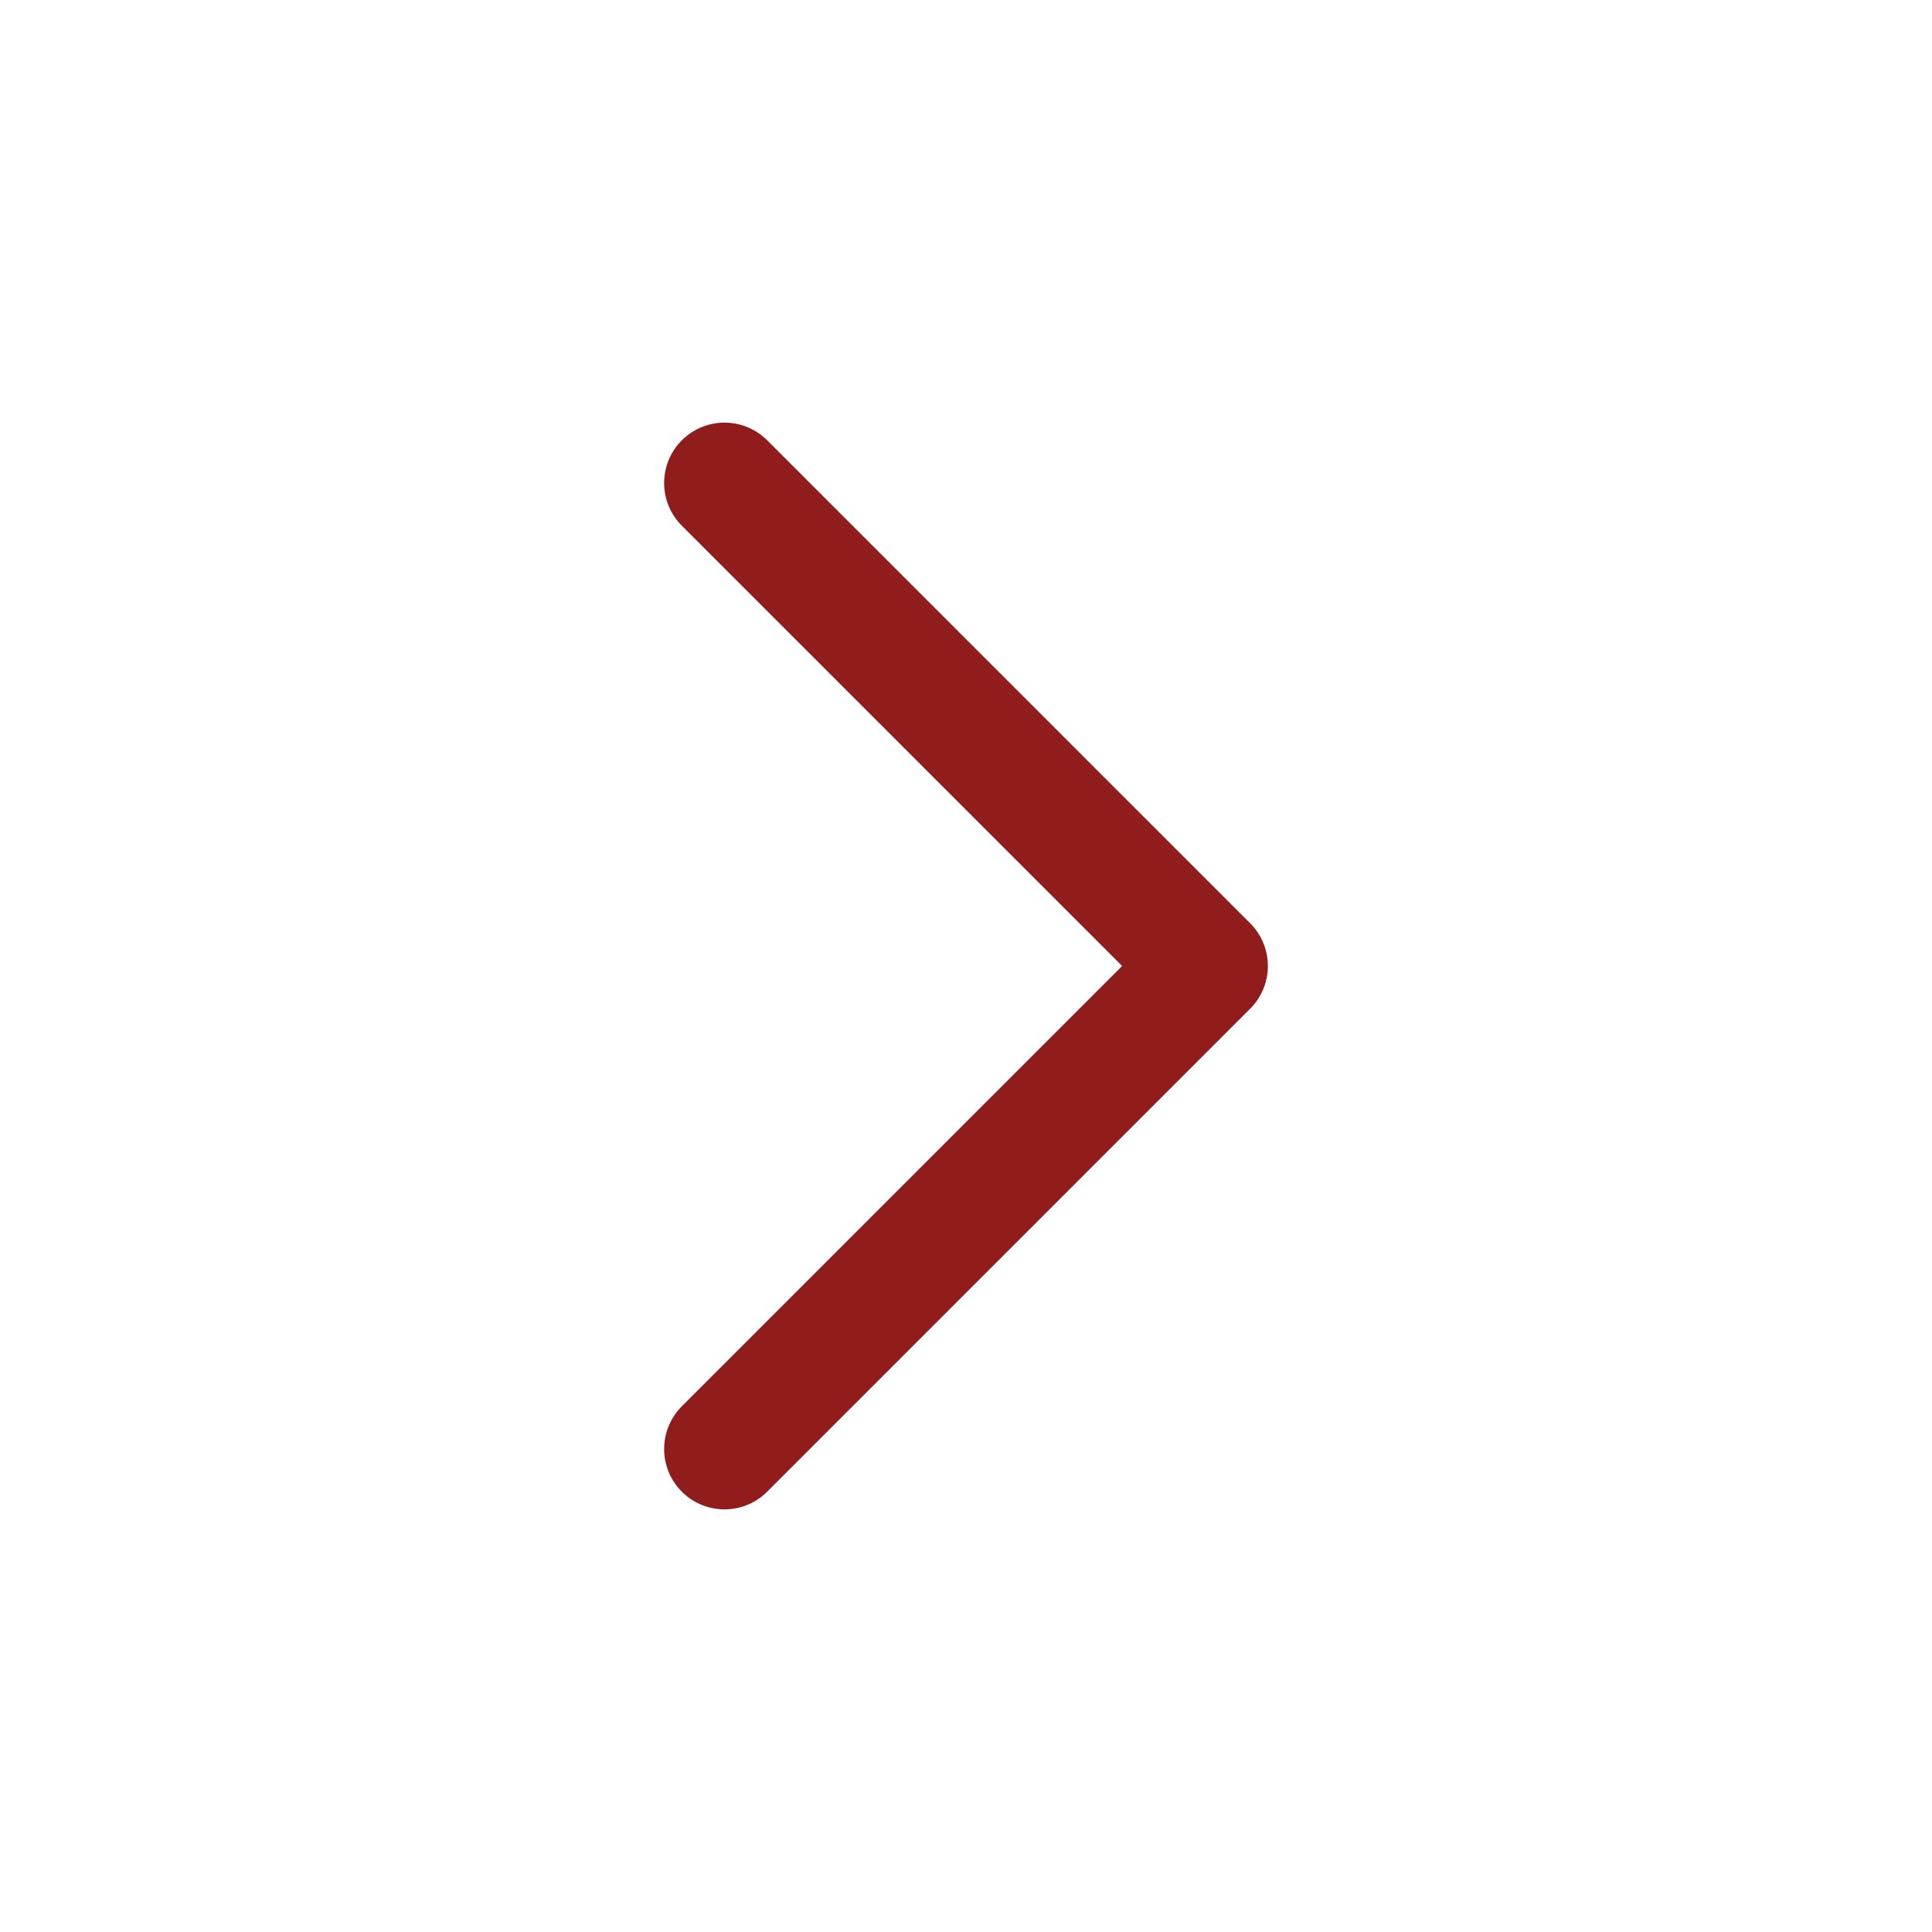
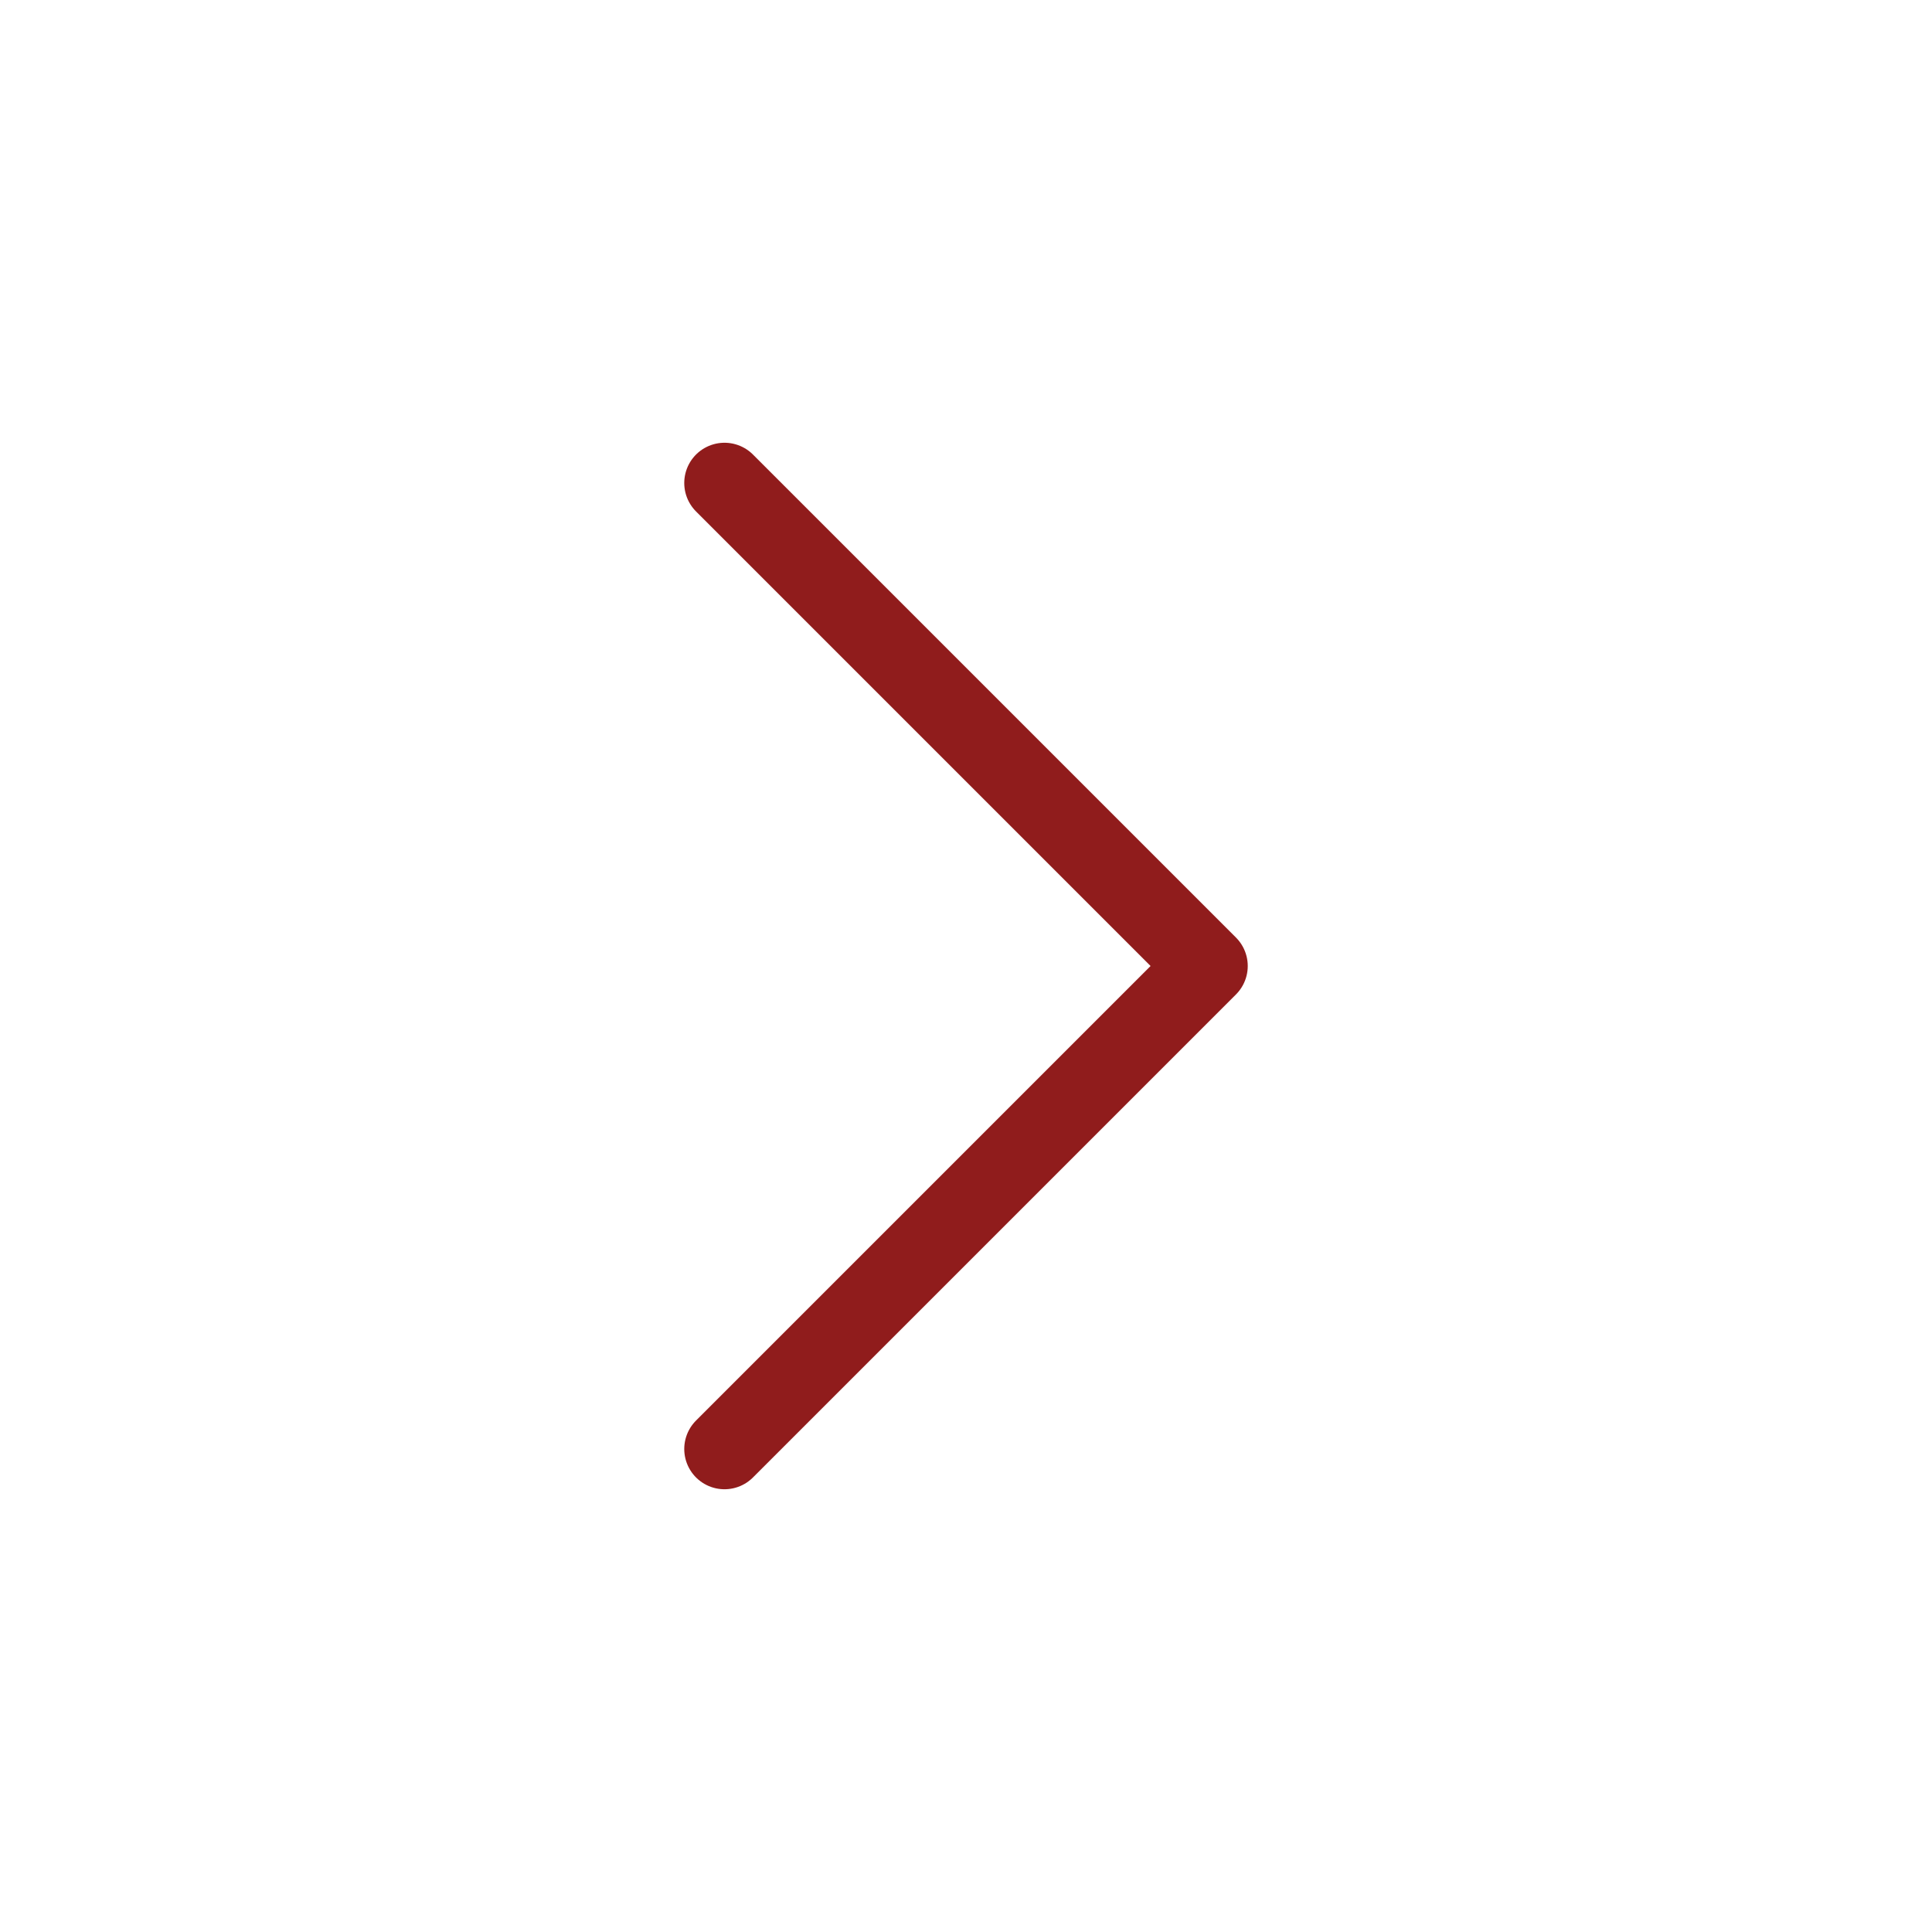
- <svg xmlns="http://www.w3.org/2000/svg" class="icon icon-tabler icon-tabler-chevron-right" width="44" height="44" viewBox="0 0 24 24" stroke-width="1.5" stroke="#901C1C" fill="none" stroke-linecap="round" stroke-linejoin="round">
+ <svg xmlns="http://www.w3.org/2000/svg" class="icon icon-tabler icon-tabler-chevron-right" width="44" height="44" viewBox="0 0 24 24" stroke="#901C1C" fill="none" stroke-linecap="round" stroke-linejoin="round">
  <path stroke="none" d="M0 0h24v24H0z" fill="none" />
  <polyline points="9 6 15 12 9 18" />
</svg>
